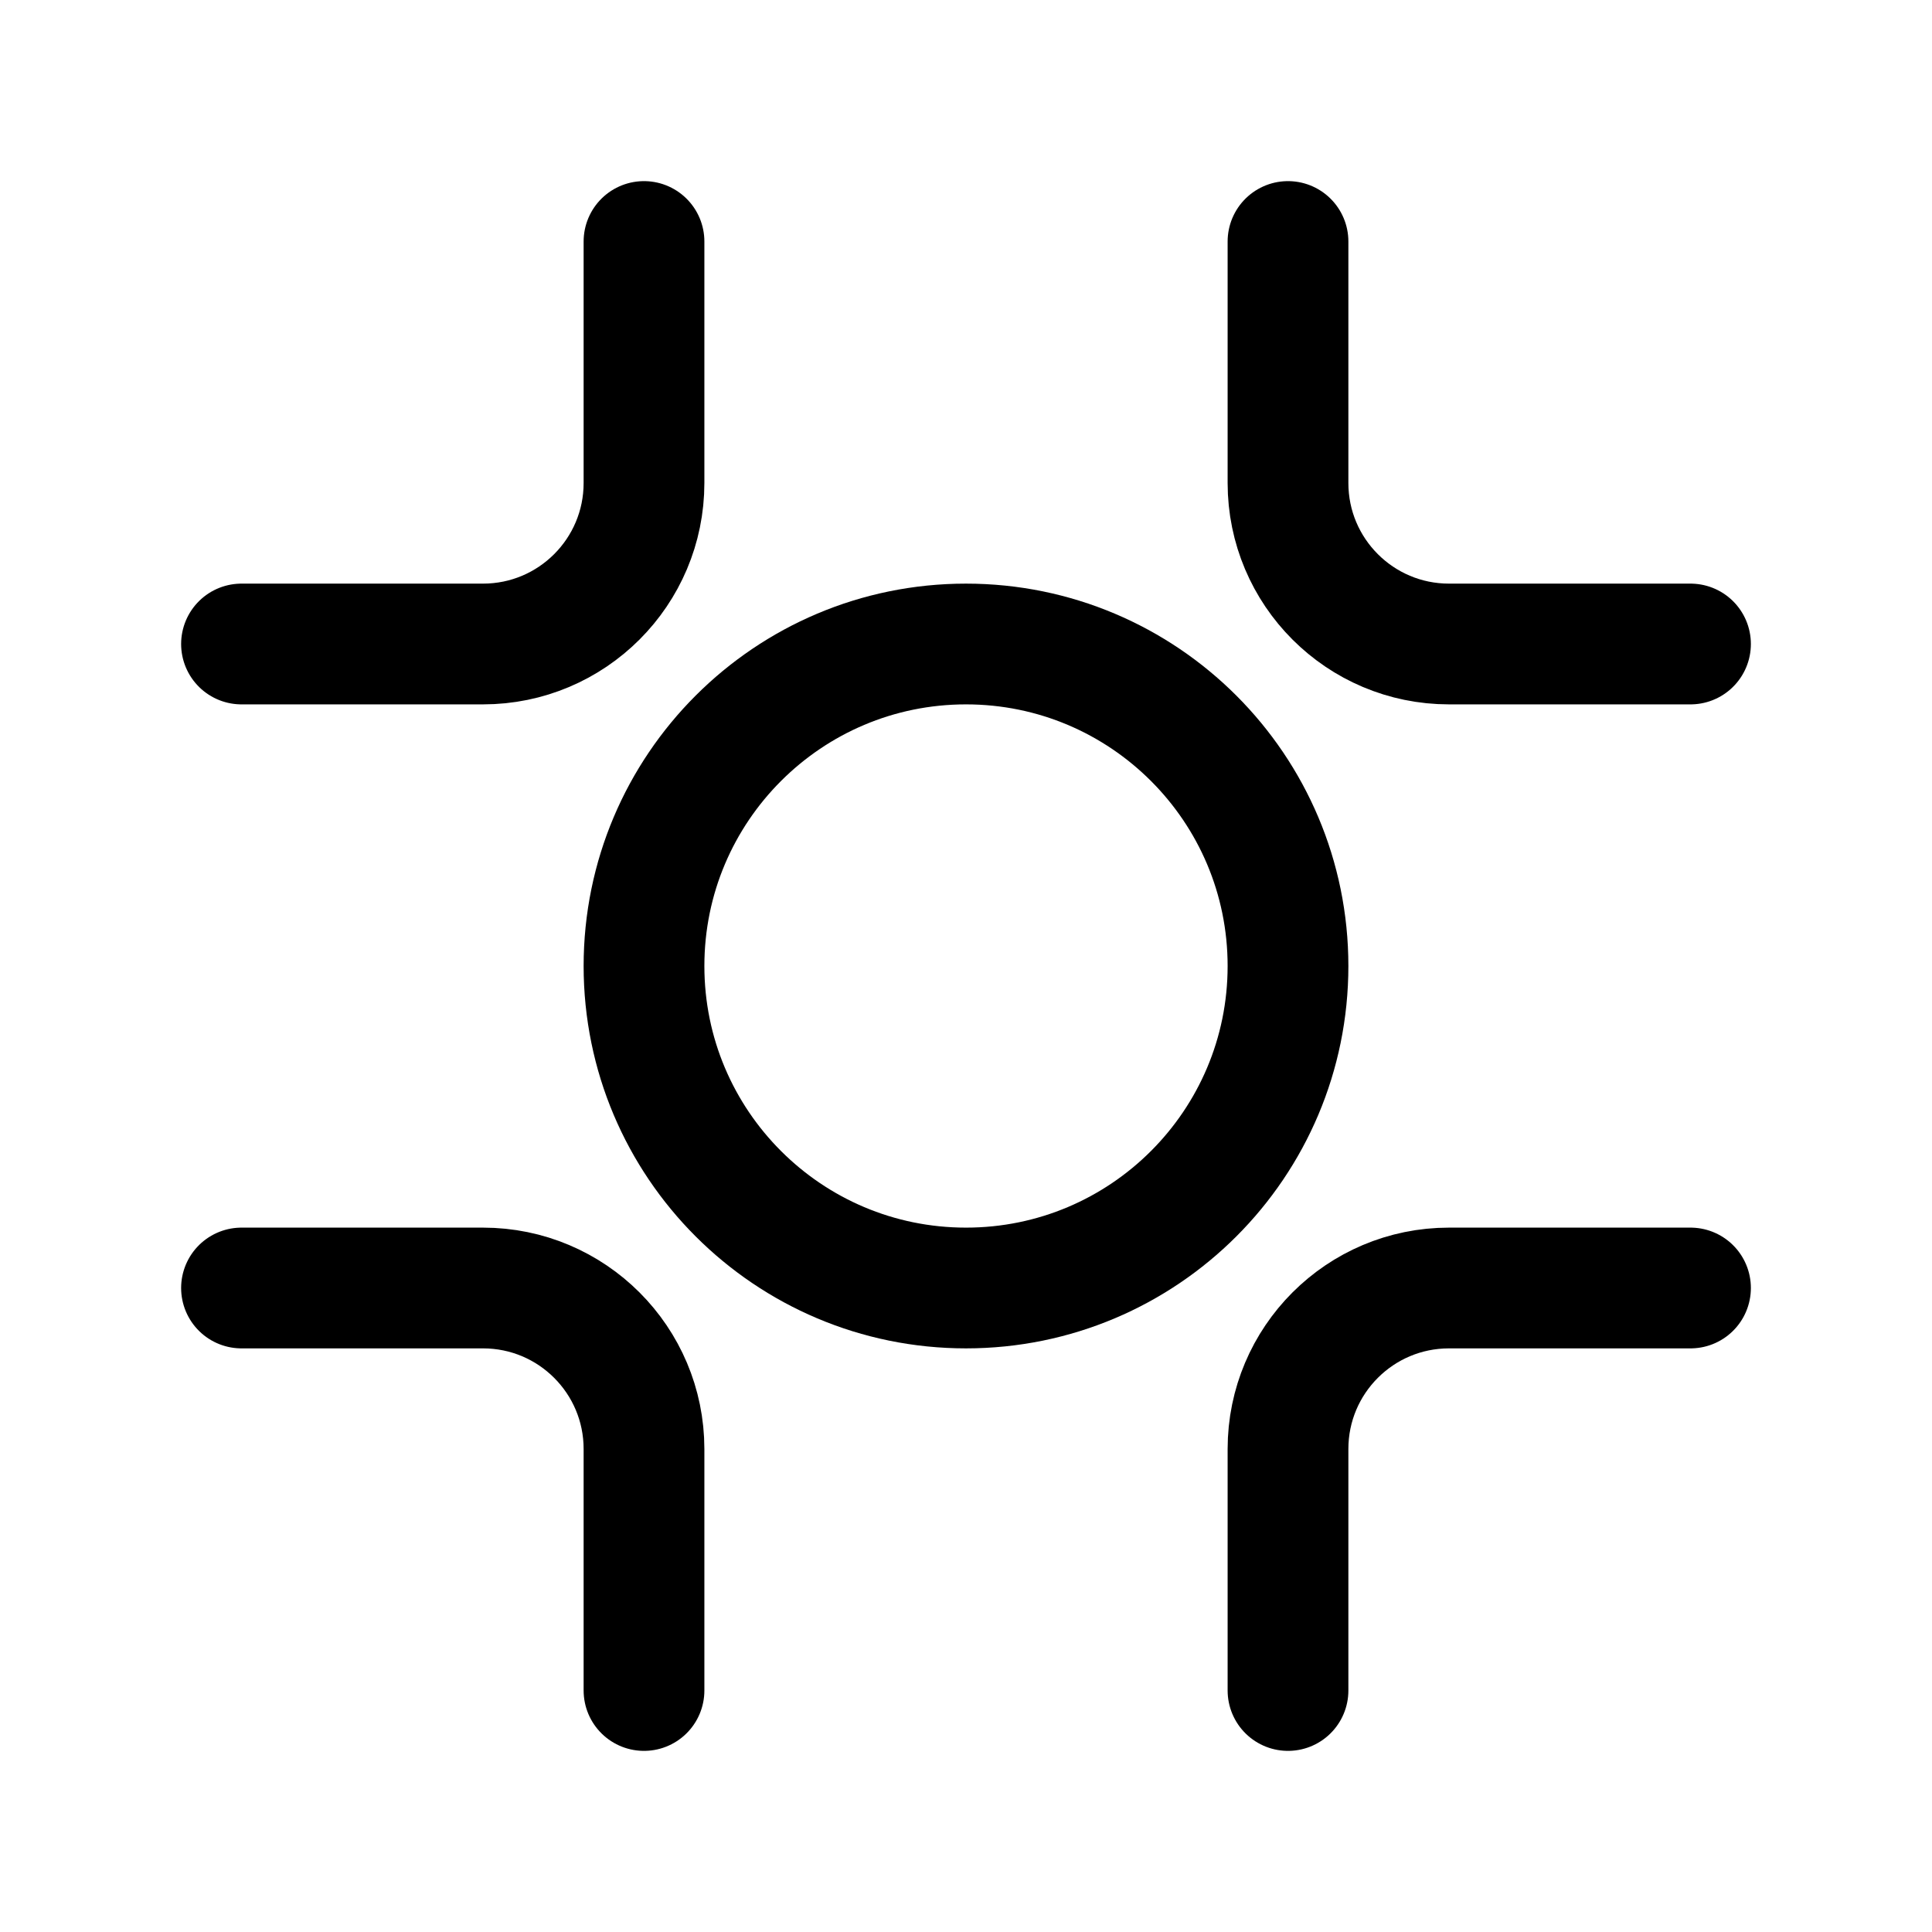
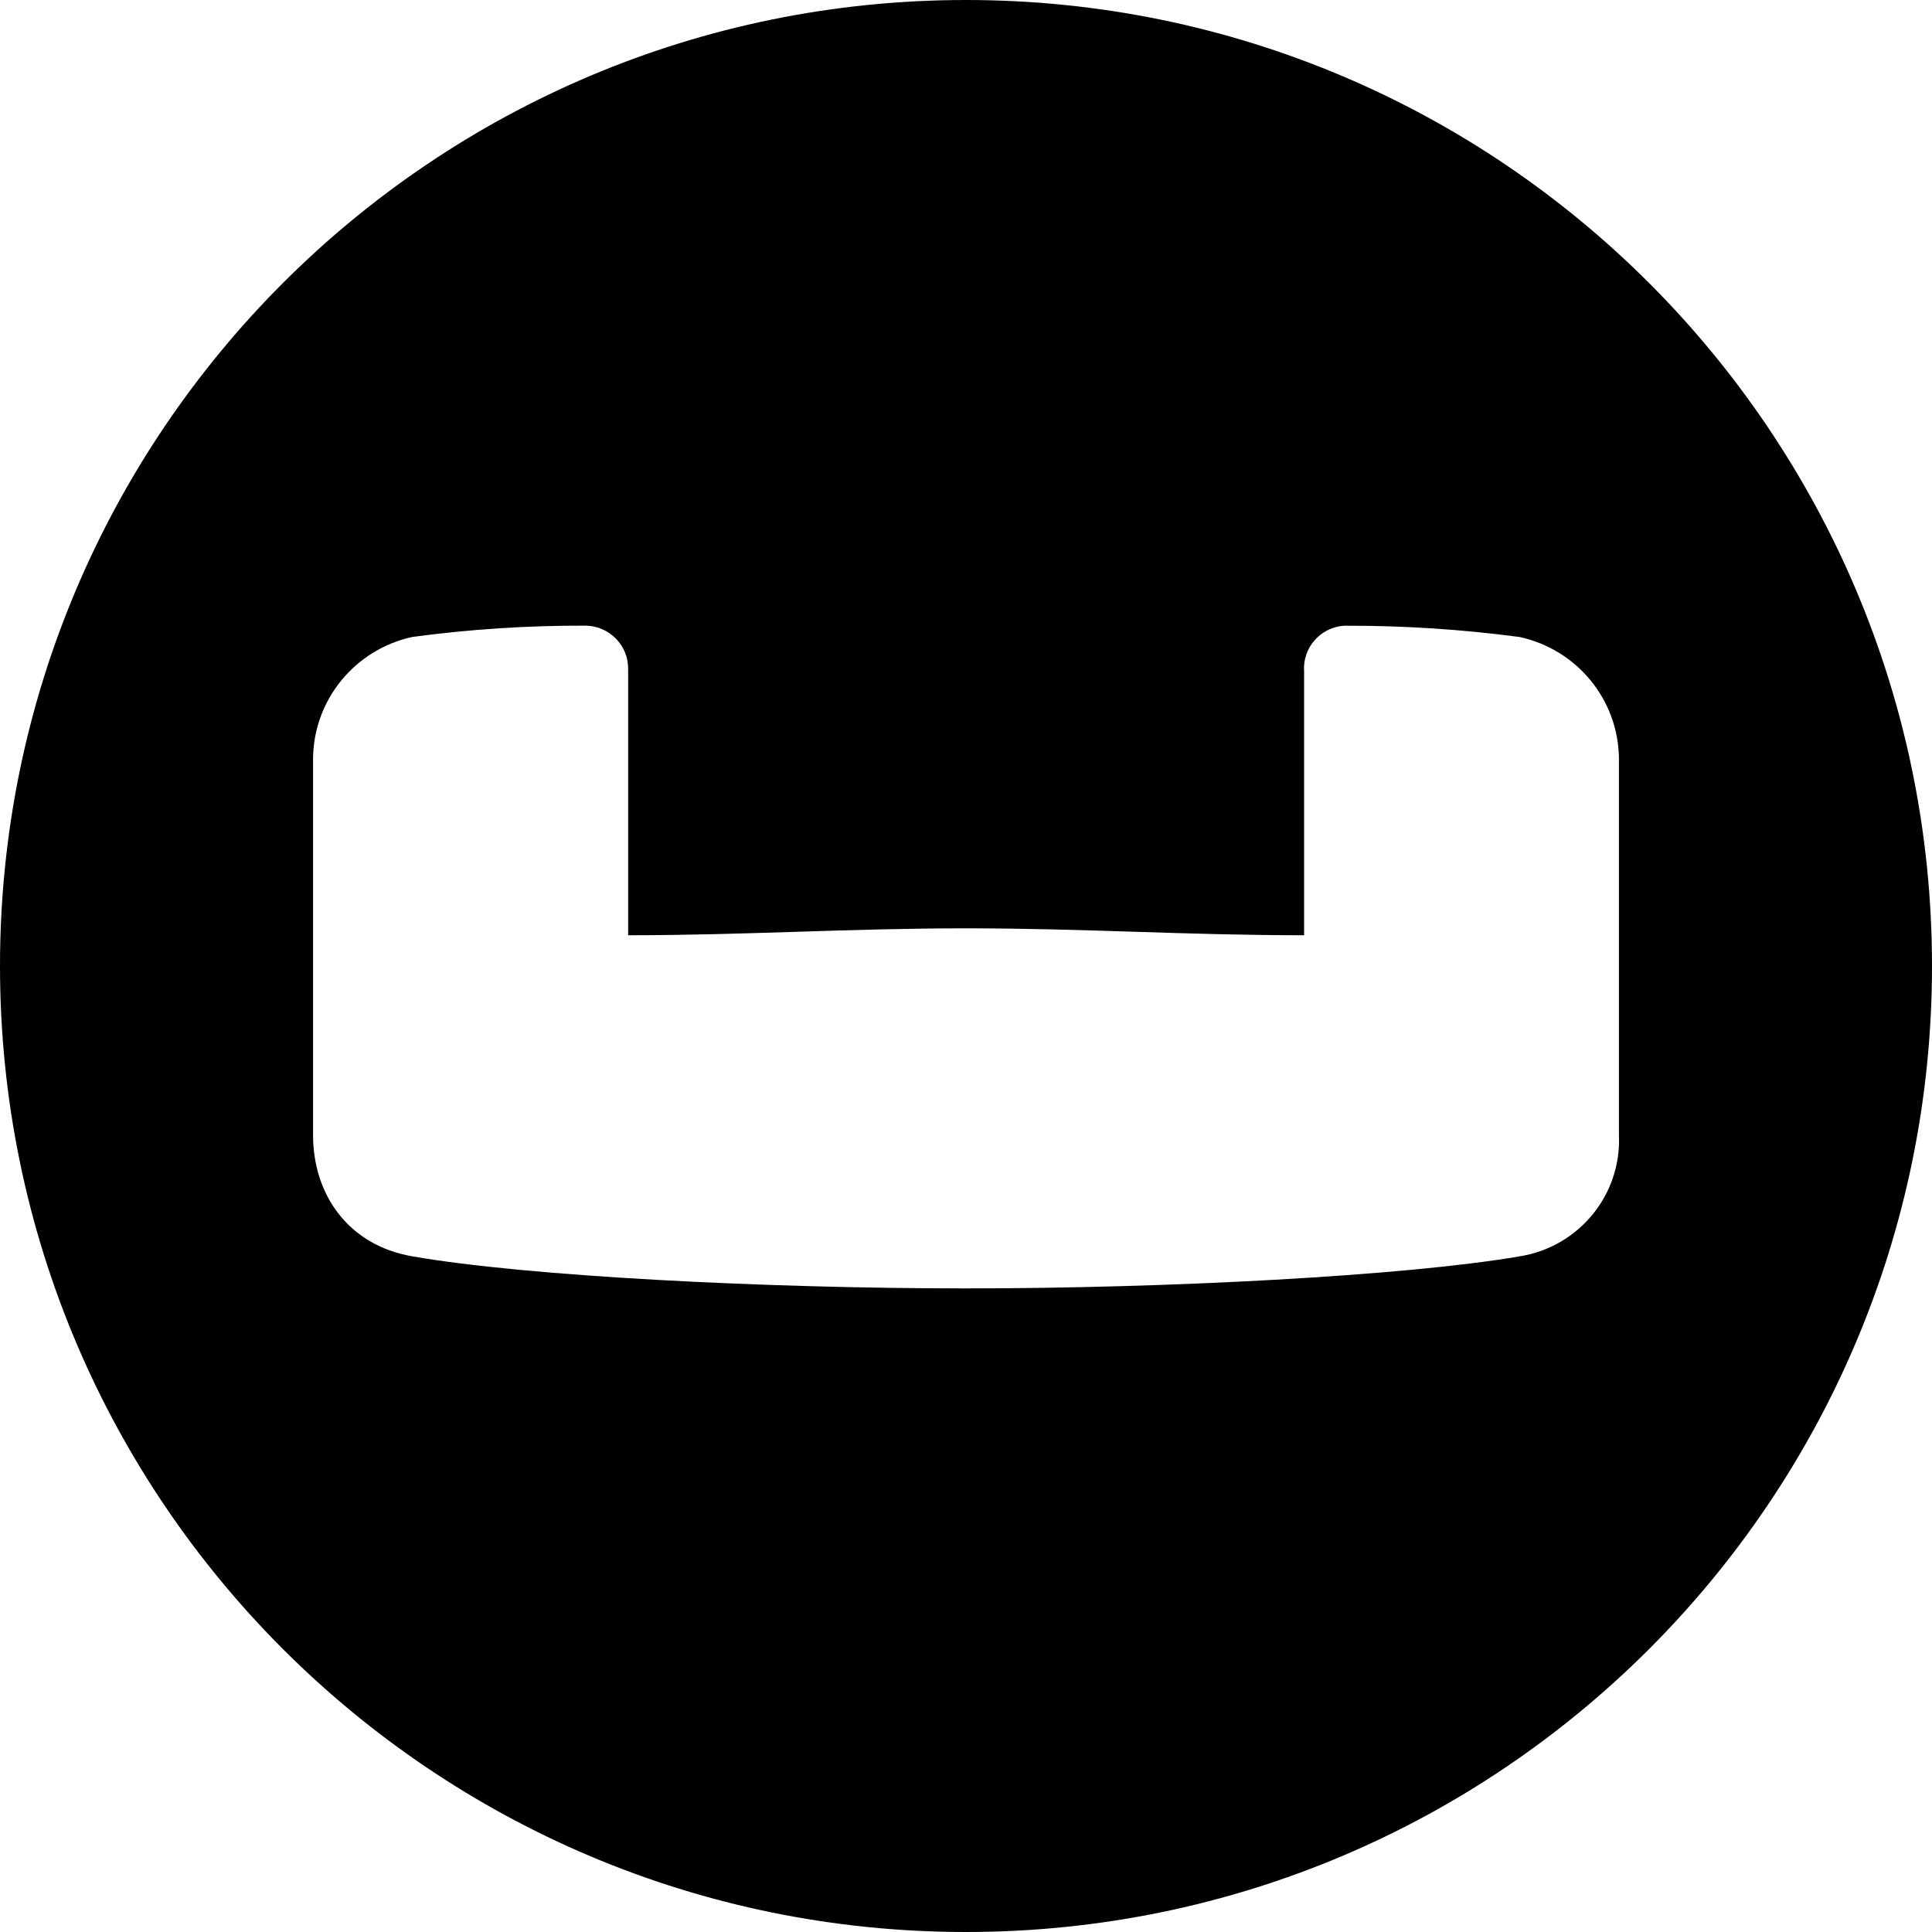
- <svg xmlns="http://www.w3.org/2000/svg" viewBox="0 0 24 24" fill="none" stroke="currentColor" stroke-width="1.5" stroke-linecap="round" stroke-linejoin="round">
-   <path d="M8 3v3a2 2 0 0 1-2 2H3" />
-   <path d="M21 8h-3a2 2 0 0 1-2-2V3" />
-   <path d="M3 16h3a2 2 0 0 1 2 2v3" />
-   <path d="M16 21v-3a2 2 0 0 1 2-2h3" />
-   <circle cx="12" cy="12" r="4" />
+ <svg xmlns="http://www.w3.org/2000/svg" viewBox="0 0 24 24" fill="currentColor" role="img">
+   <path d="M20.111 14.104a1.467 1.458 0 0 1-1.235 1.503c-1.422.244-4.385.398-6.875.398s-5.454-.15-6.877-.398c-.814-.14-1.235-.787-1.235-1.503V9.417a1.57 1.56 0 0 1 1.235-1.505 15.72 15.619 0 0 1 2.156-.14.537.533 0 0 1 .523.543v3.303c1.463 0 2.727-.086 4.201-.086 1.474 0 2.727.086 4.196.086V8.342a.535.532 0 0 1 .494-.569h.027a15.995 15.891 0 0 1 2.156.14 1.57 1.56 0 0 1 1.234 1.504zM12.001 0C5.373 0 0 5.374 0 12c0 6.628 5.373 12 12 12 6.628 0 12-5.372 12-12 0-6.626-5.373-12-12-12z" />
</svg>
